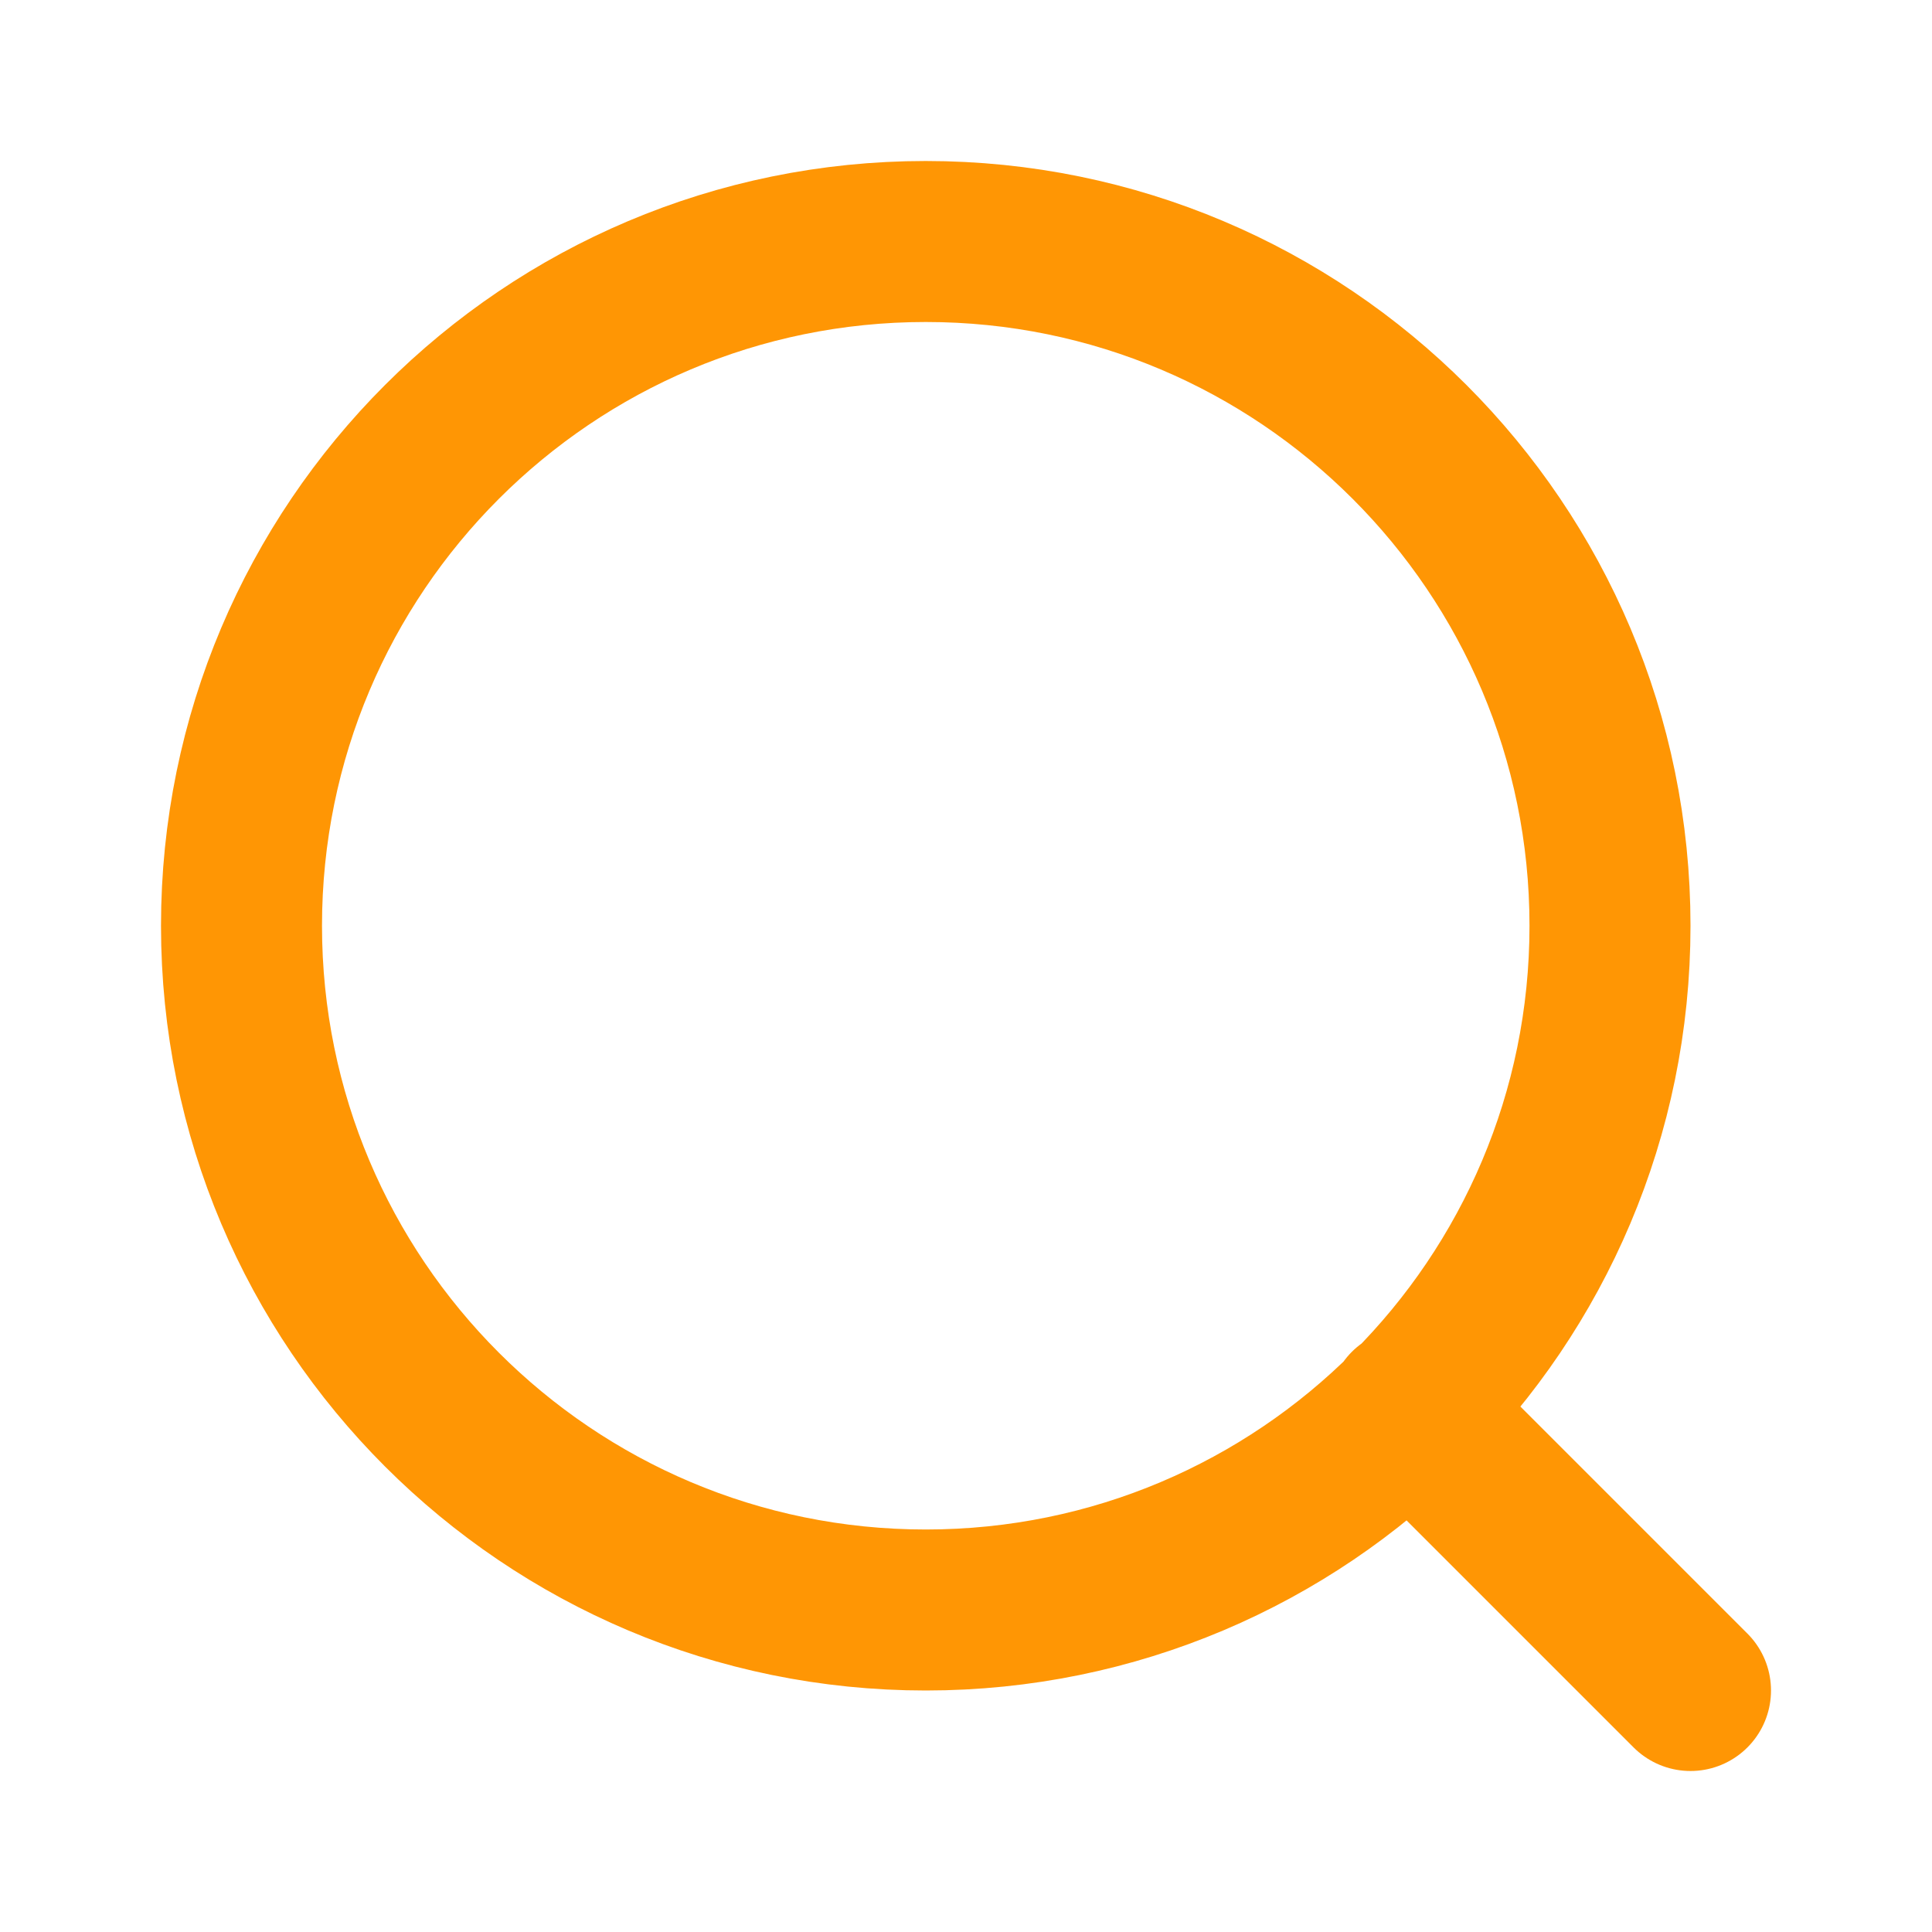
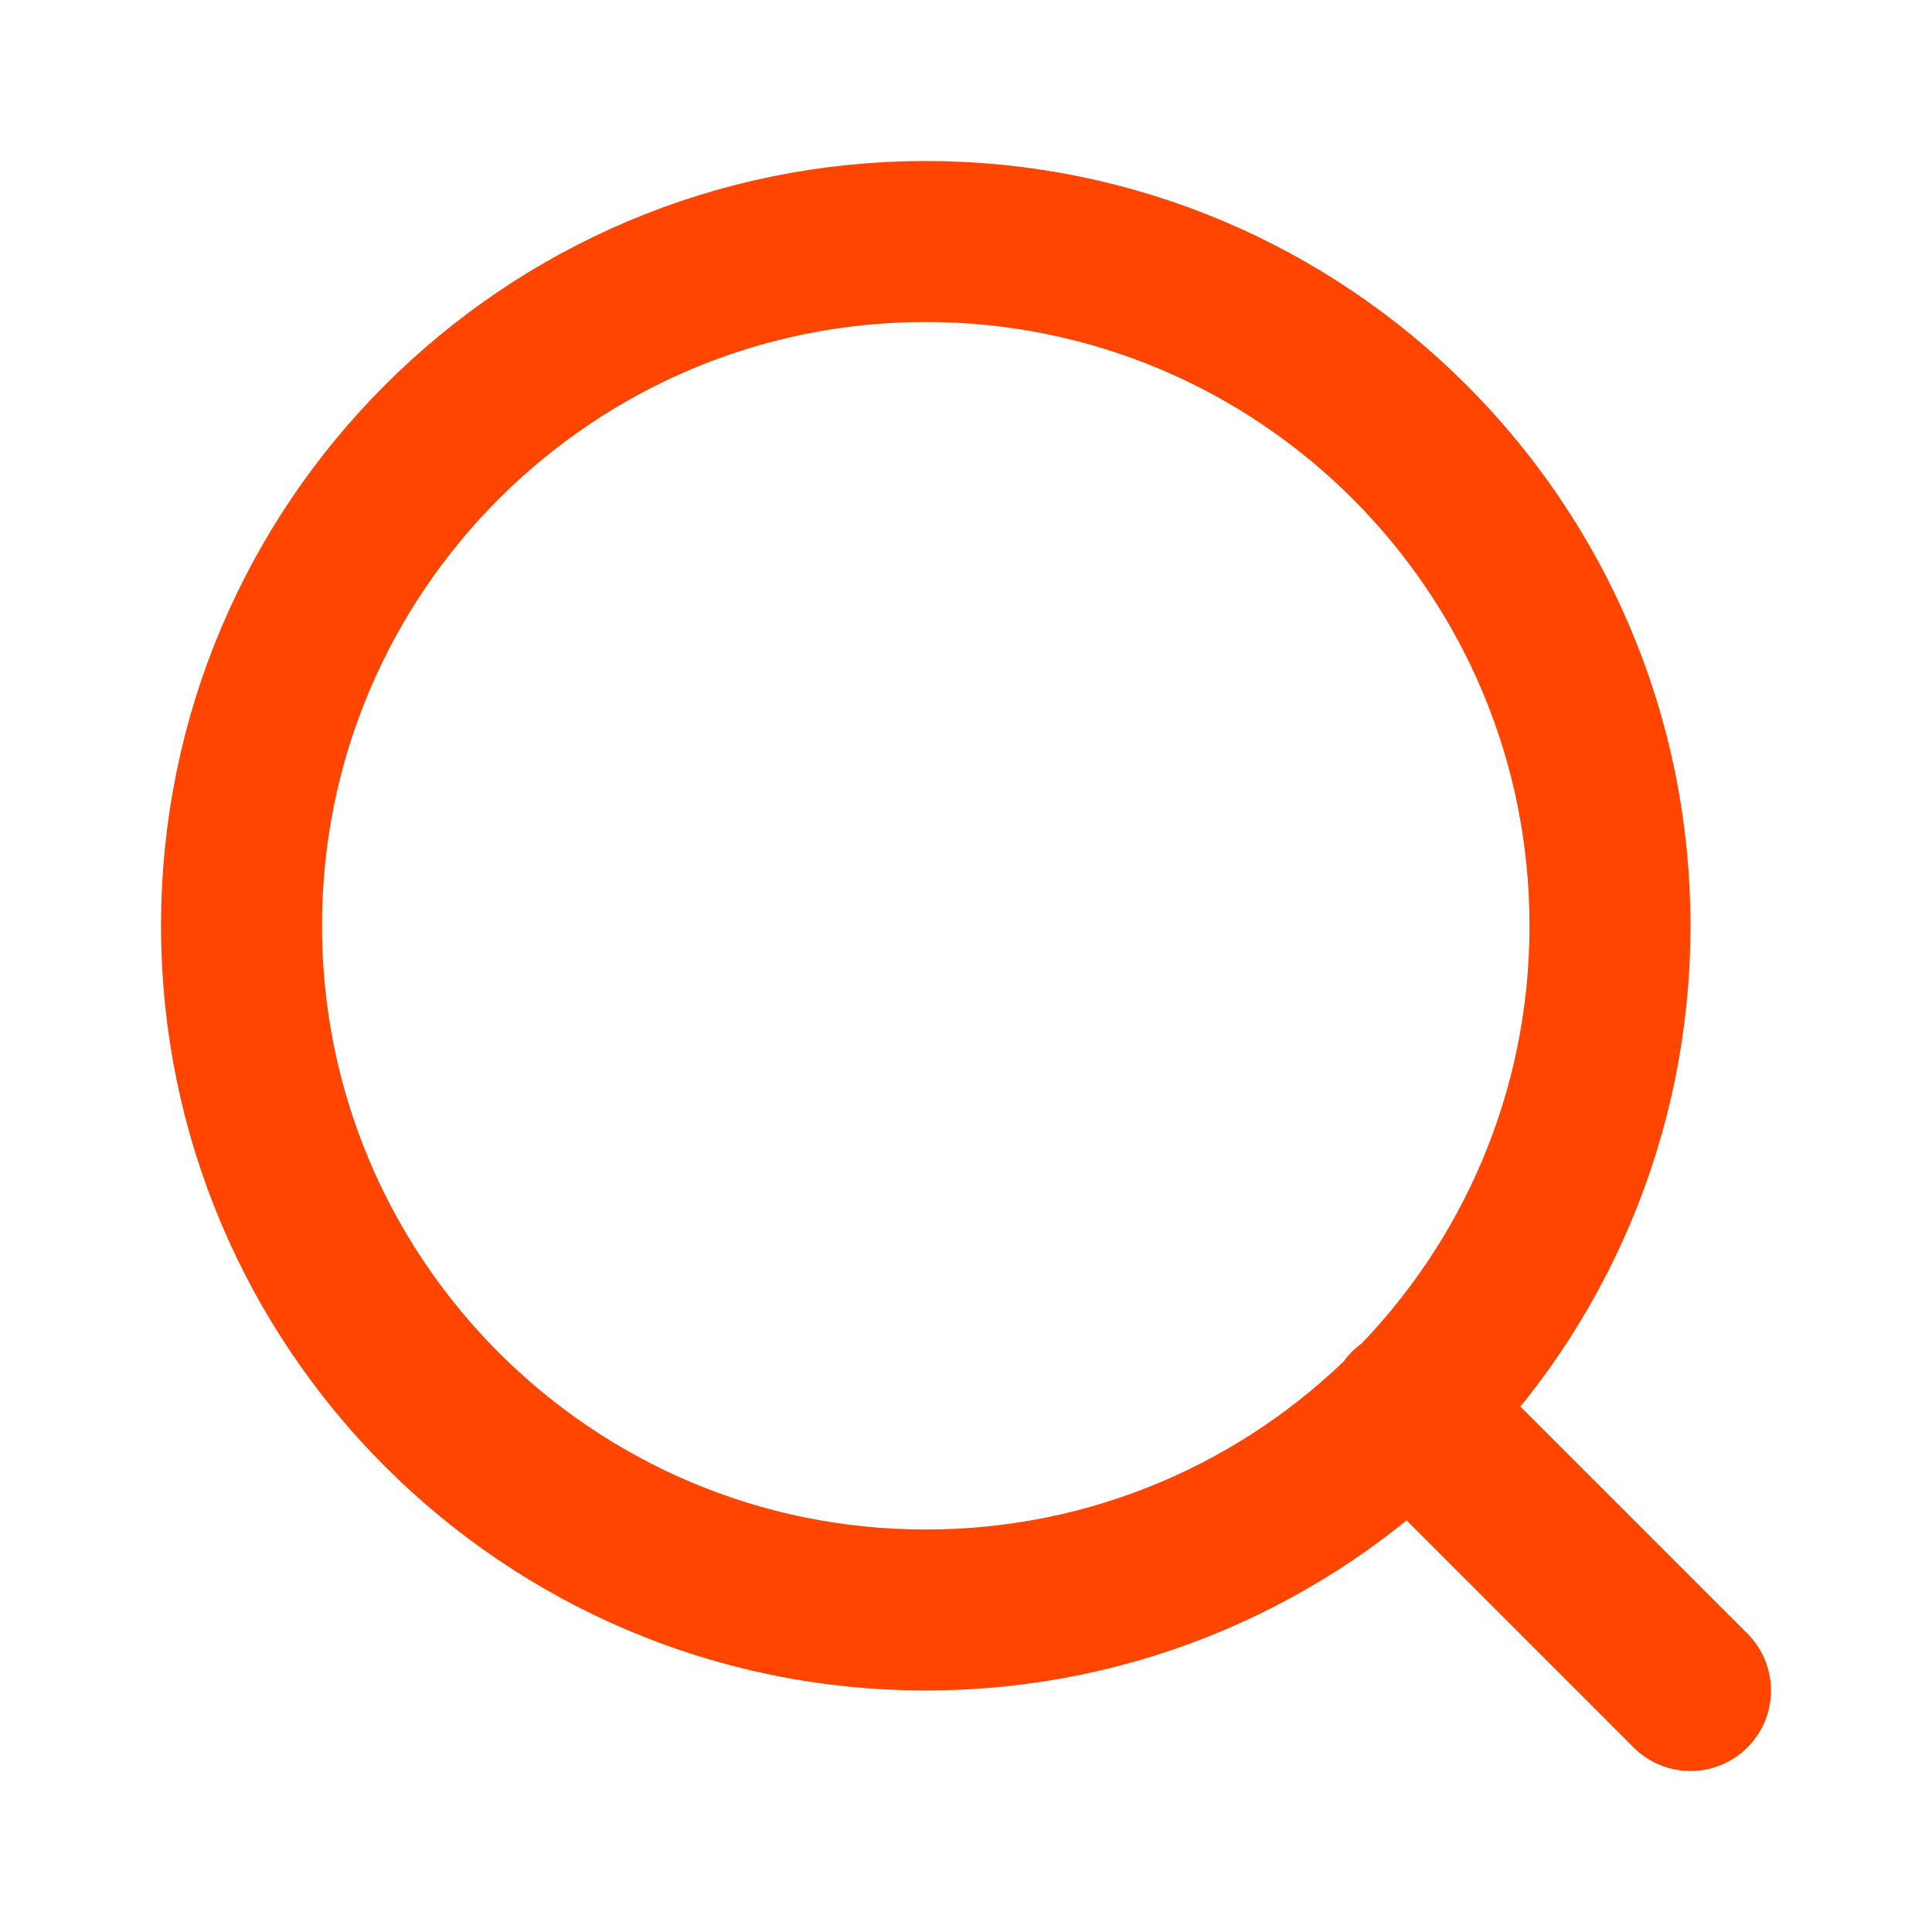
<svg xmlns="http://www.w3.org/2000/svg" width="100%" height="100%" viewBox="0 0 24 24" fill="none">
-   <path d="M21 21L17.5 17.5M20 11.5C20 16.194 16.194 20 11.5 20C6.806 20 3 16.194 3 11.5C3 6.806 6.806 3 11.5 3C16.194 3 20 6.806 20 11.5Z" stroke="#ff9604" stroke-width="2" stroke-linecap="round" stroke-linejoin="round" />
+   <path d="M21 21L17.5 17.5M20 11.5C20 16.194 16.194 20 11.5 20C6.806 20 3 16.194 3 11.5C3 6.806 6.806 3 11.5 3C16.194 3 20 6.806 20 11.5Z" stroke="orangered" stroke-width="2" stroke-linecap="round" stroke-linejoin="round" />
</svg>
